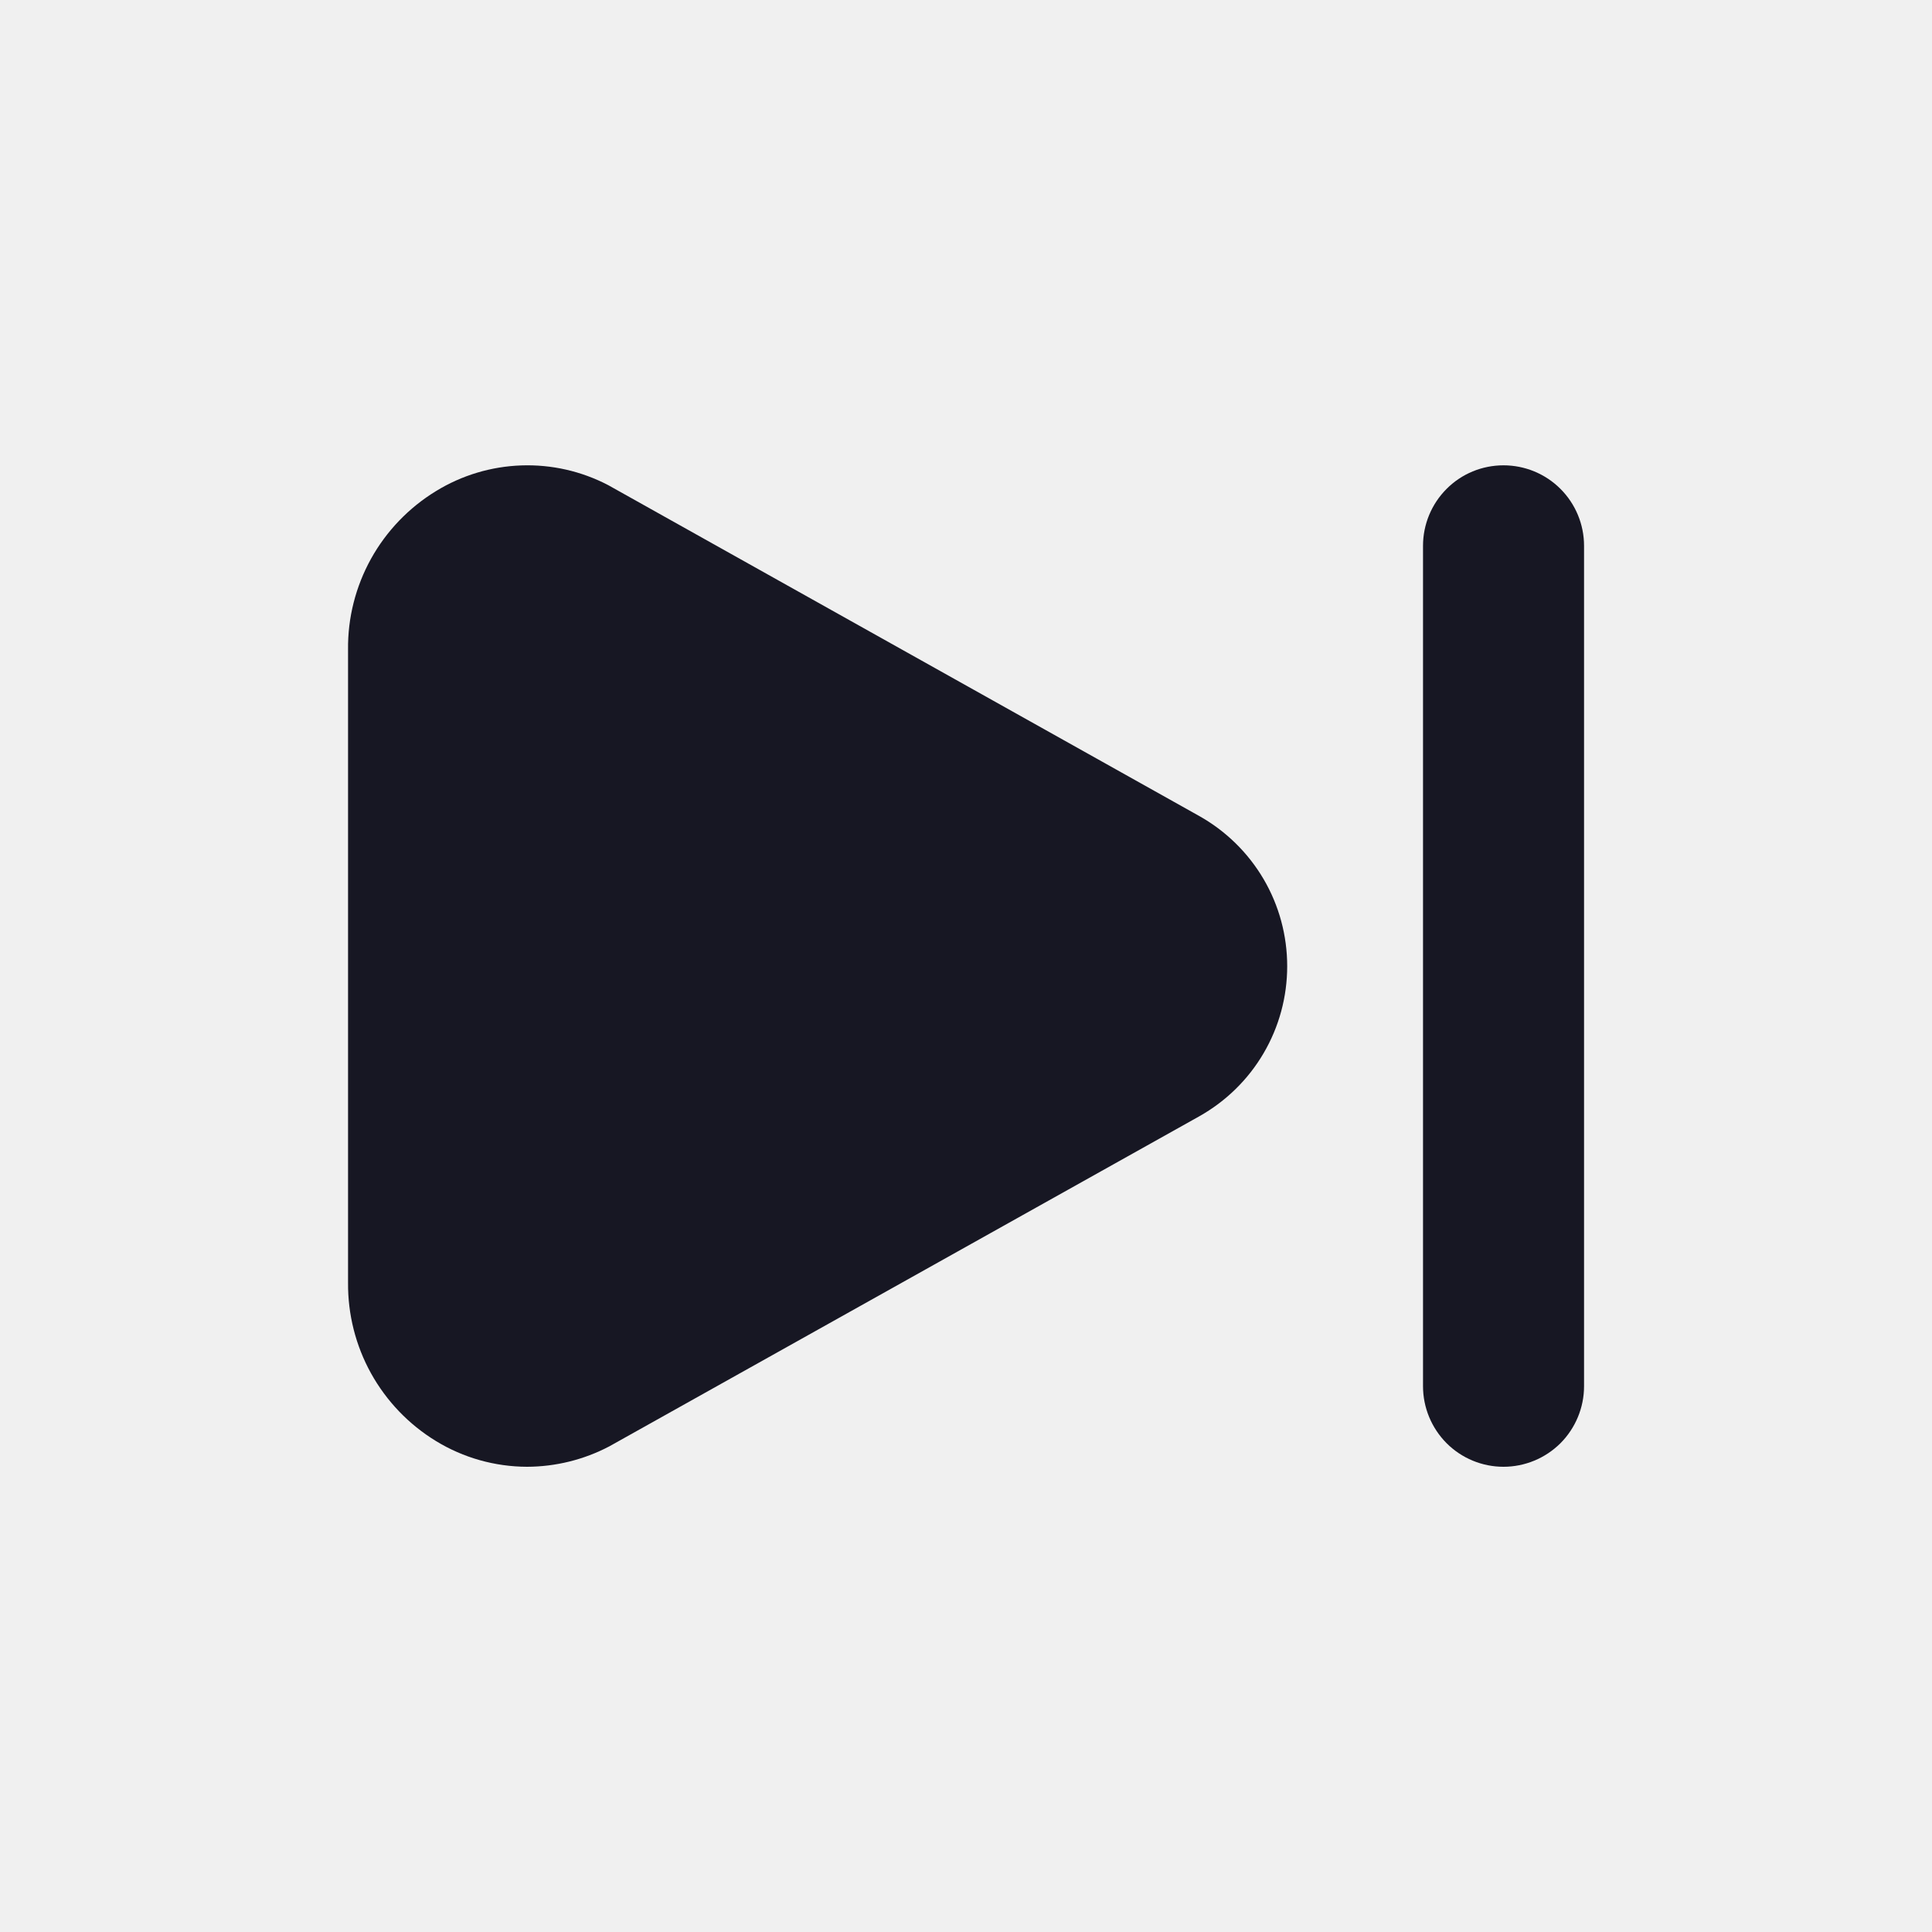
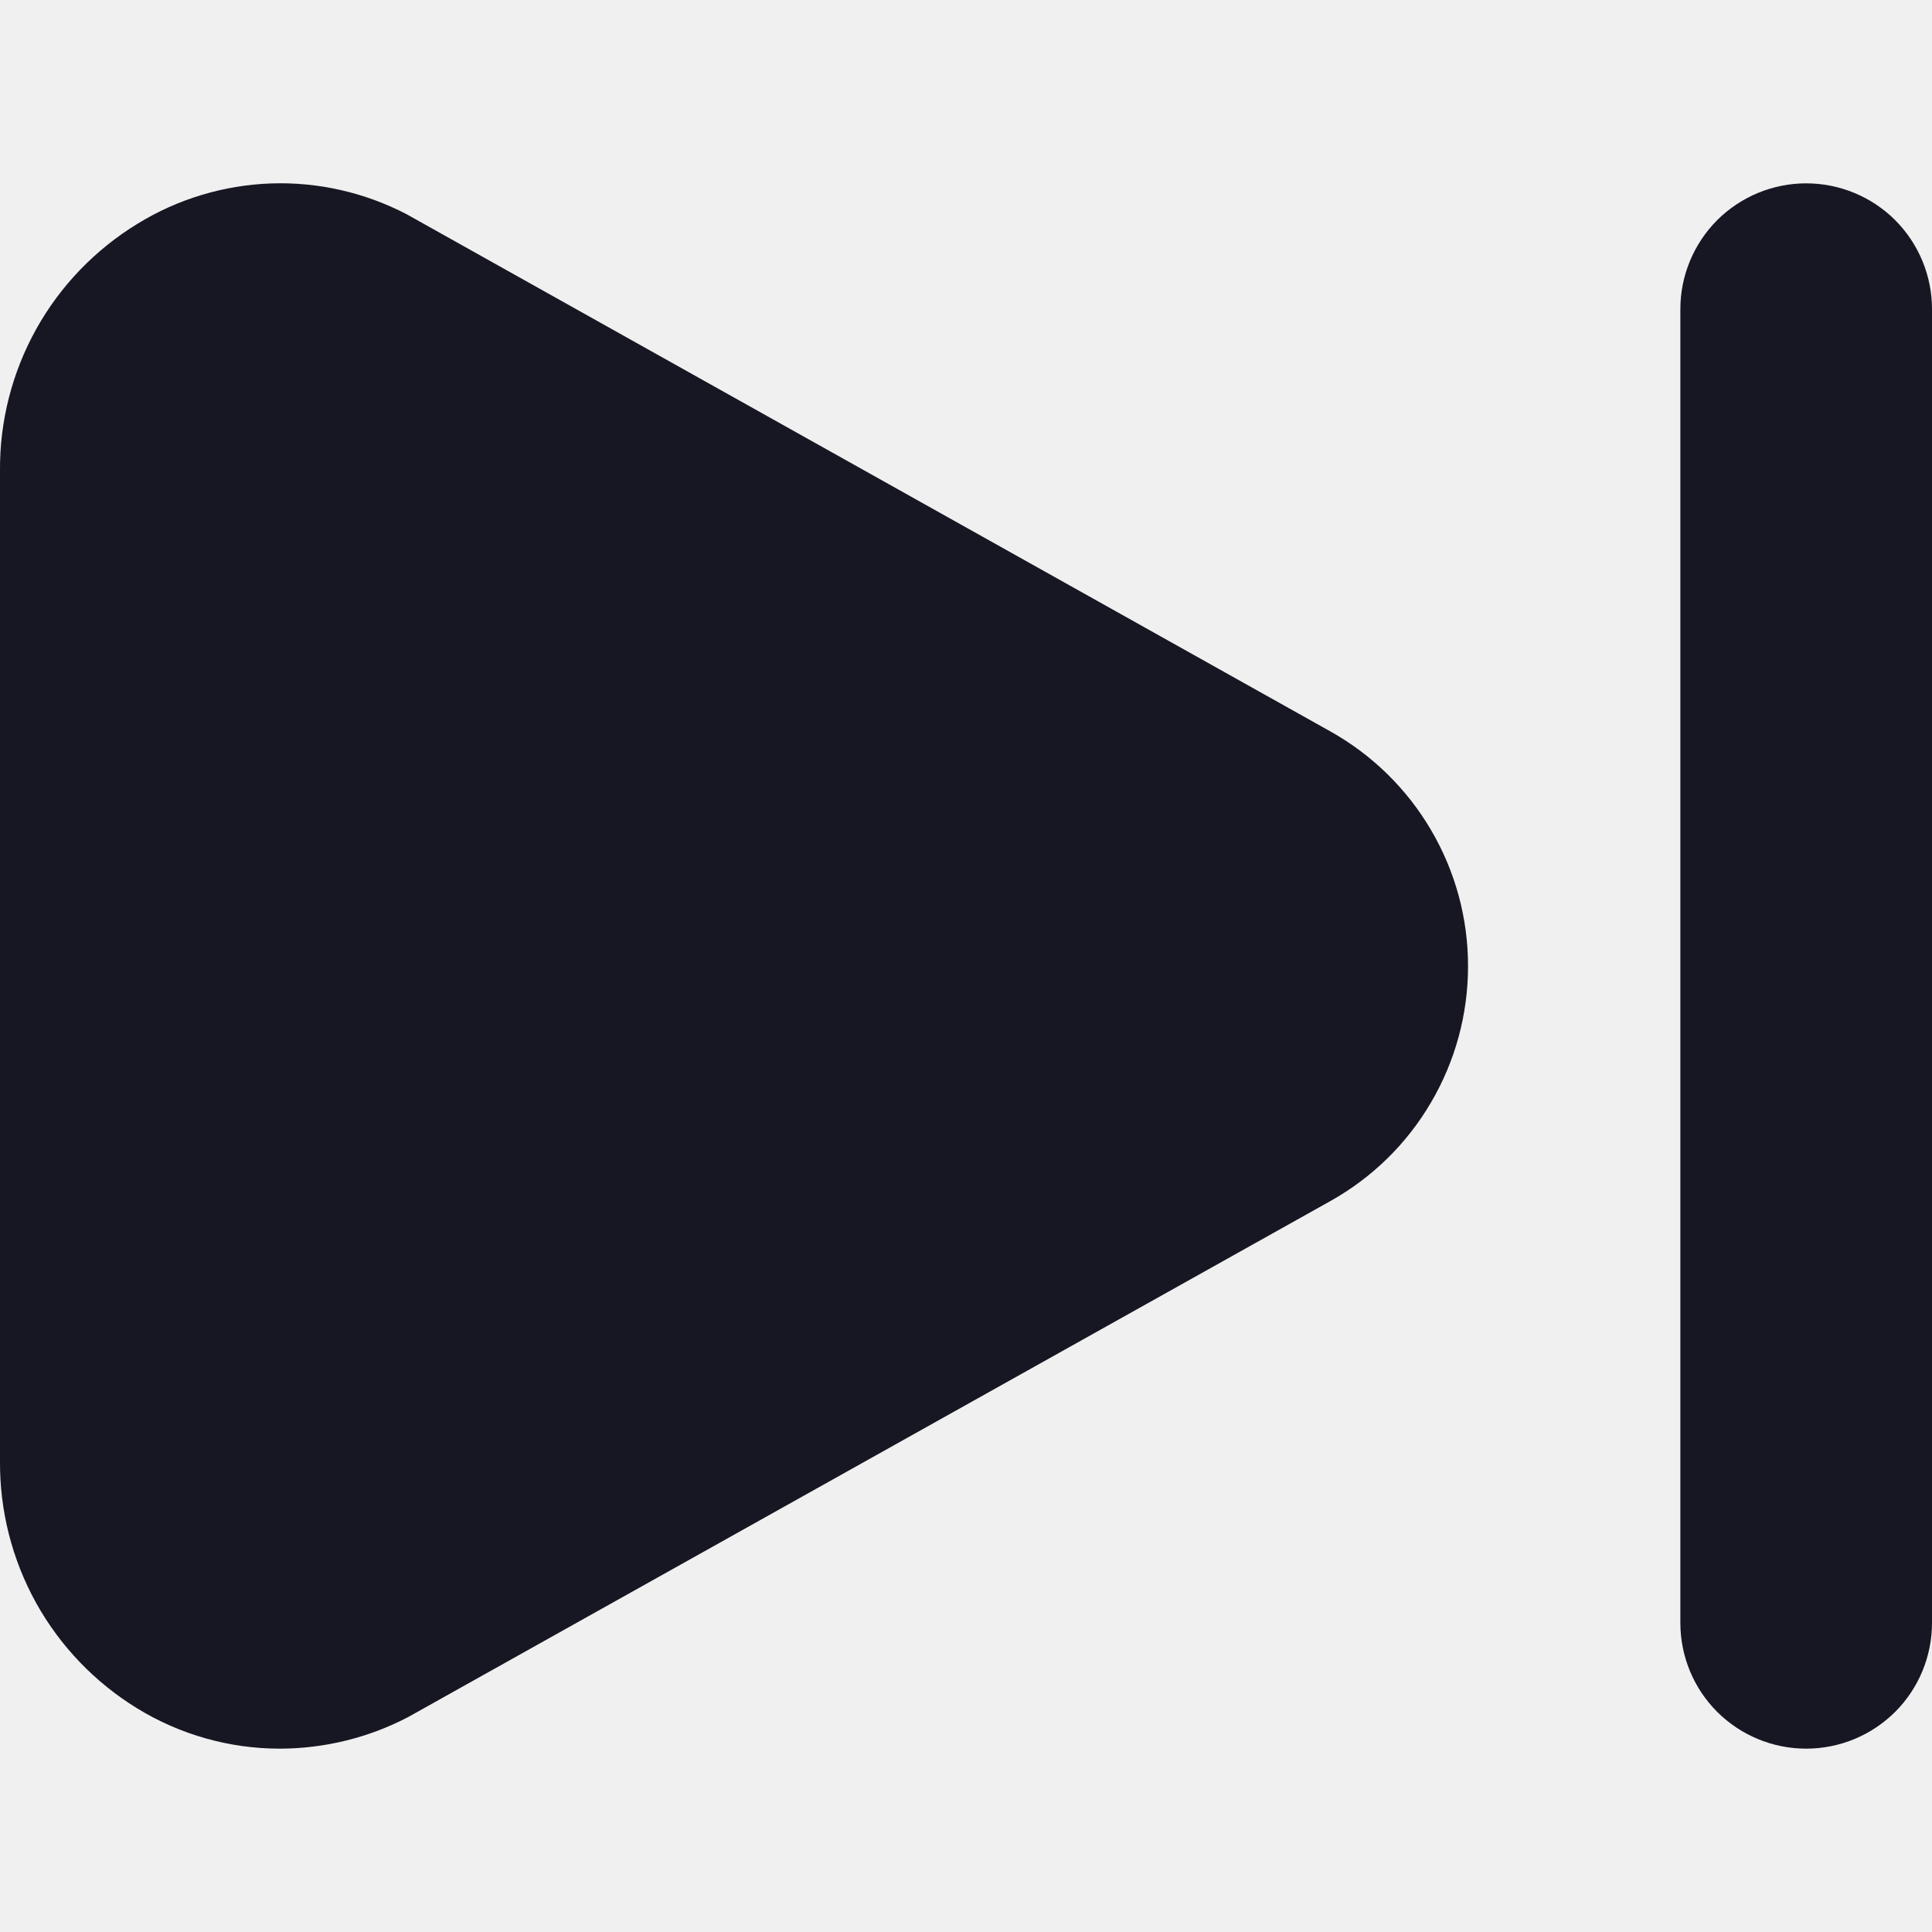
<svg xmlns="http://www.w3.org/2000/svg" width="20" height="20" viewBox="0 0 20 20" fill="none">
-   <g clip-path="url(#clip0_5313_35236)">
-     <path d="M12.414 8.447L6.296 5.022C6.018 4.877 5.709 4.807 5.396 4.818C5.084 4.829 4.78 4.92 4.513 5.084C4.233 5.255 4.001 5.496 3.841 5.784C3.682 6.071 3.599 6.395 3.603 6.724V13.277C3.6 13.606 3.682 13.93 3.841 14.217C4.001 14.505 4.232 14.746 4.512 14.917C4.796 15.091 5.123 15.183 5.456 15.184C5.752 15.183 6.044 15.111 6.307 14.973L12.413 11.557C12.689 11.402 12.92 11.177 13.08 10.904C13.241 10.63 13.325 10.319 13.325 10.002C13.325 9.685 13.241 9.374 13.081 9.101C12.92 8.827 12.69 8.602 12.414 8.447L12.414 8.447Z" fill="#171723" />
-     <path d="M16.398 5.65V14.35C16.398 14.571 16.31 14.783 16.154 14.94C15.997 15.096 15.785 15.184 15.564 15.184C15.343 15.184 15.131 15.096 14.975 14.94C14.819 14.783 14.731 14.571 14.731 14.35V5.65C14.731 5.429 14.819 5.217 14.975 5.061C15.131 4.904 15.343 4.817 15.564 4.817C15.785 4.817 15.997 4.904 16.154 5.061C16.31 5.217 16.398 5.429 16.398 5.65Z" fill="#171723" />
+   <g clip-path="url(#clip0_10995_130752)">
+     <g clip-path="url(#clip1_10995_130752)">
+       <path d="M13.773 7.572L4.21 2.218C3.776 1.992 3.292 1.882 2.804 1.899C2.315 1.917 1.84 2.06 1.424 2.316C0.985 2.584 0.623 2.96 0.373 3.41C0.124 3.859 -0.005 4.365 0 4.879V15.122C-0.004 15.636 0.124 16.142 0.373 16.592C0.622 17.041 0.984 17.418 1.422 17.686C1.866 17.958 2.376 18.102 2.897 18.102C3.36 18.101 3.817 17.989 4.227 17.774L13.771 12.434C14.204 12.192 14.564 11.84 14.814 11.412C15.065 10.985 15.197 10.499 15.197 10.004C15.198 9.508 15.066 9.022 14.815 8.594C14.565 8.167 14.205 7.814 13.773 7.572L13.773 7.572Z" fill="#171723" />
+       <path d="M20 3.2V16.8C20 17.145 19.863 17.477 19.619 17.721C19.374 17.965 19.043 18.102 18.697 18.102C18.352 18.102 18.021 17.965 17.776 17.721C17.532 17.477 17.395 17.145 17.395 16.8V3.2C17.395 2.855 17.532 2.524 17.776 2.279C18.021 2.035 18.352 1.898 18.697 1.898C19.043 1.898 19.374 2.035 19.619 2.279C19.863 2.524 20 2.855 20 3.2Z" fill="#171723" />
+     </g>
  </g>
  <defs>
-     <clipPath id="clip0_5313_35236">
+     <clipPath id="clip0_10995_130752">
+       <rect width="20" height="20" fill="white" />
+     </clipPath>
+     <clipPath id="clip1_10995_130752">
      <rect width="20" height="20" fill="white" />
    </clipPath>
  </defs>
</svg>
